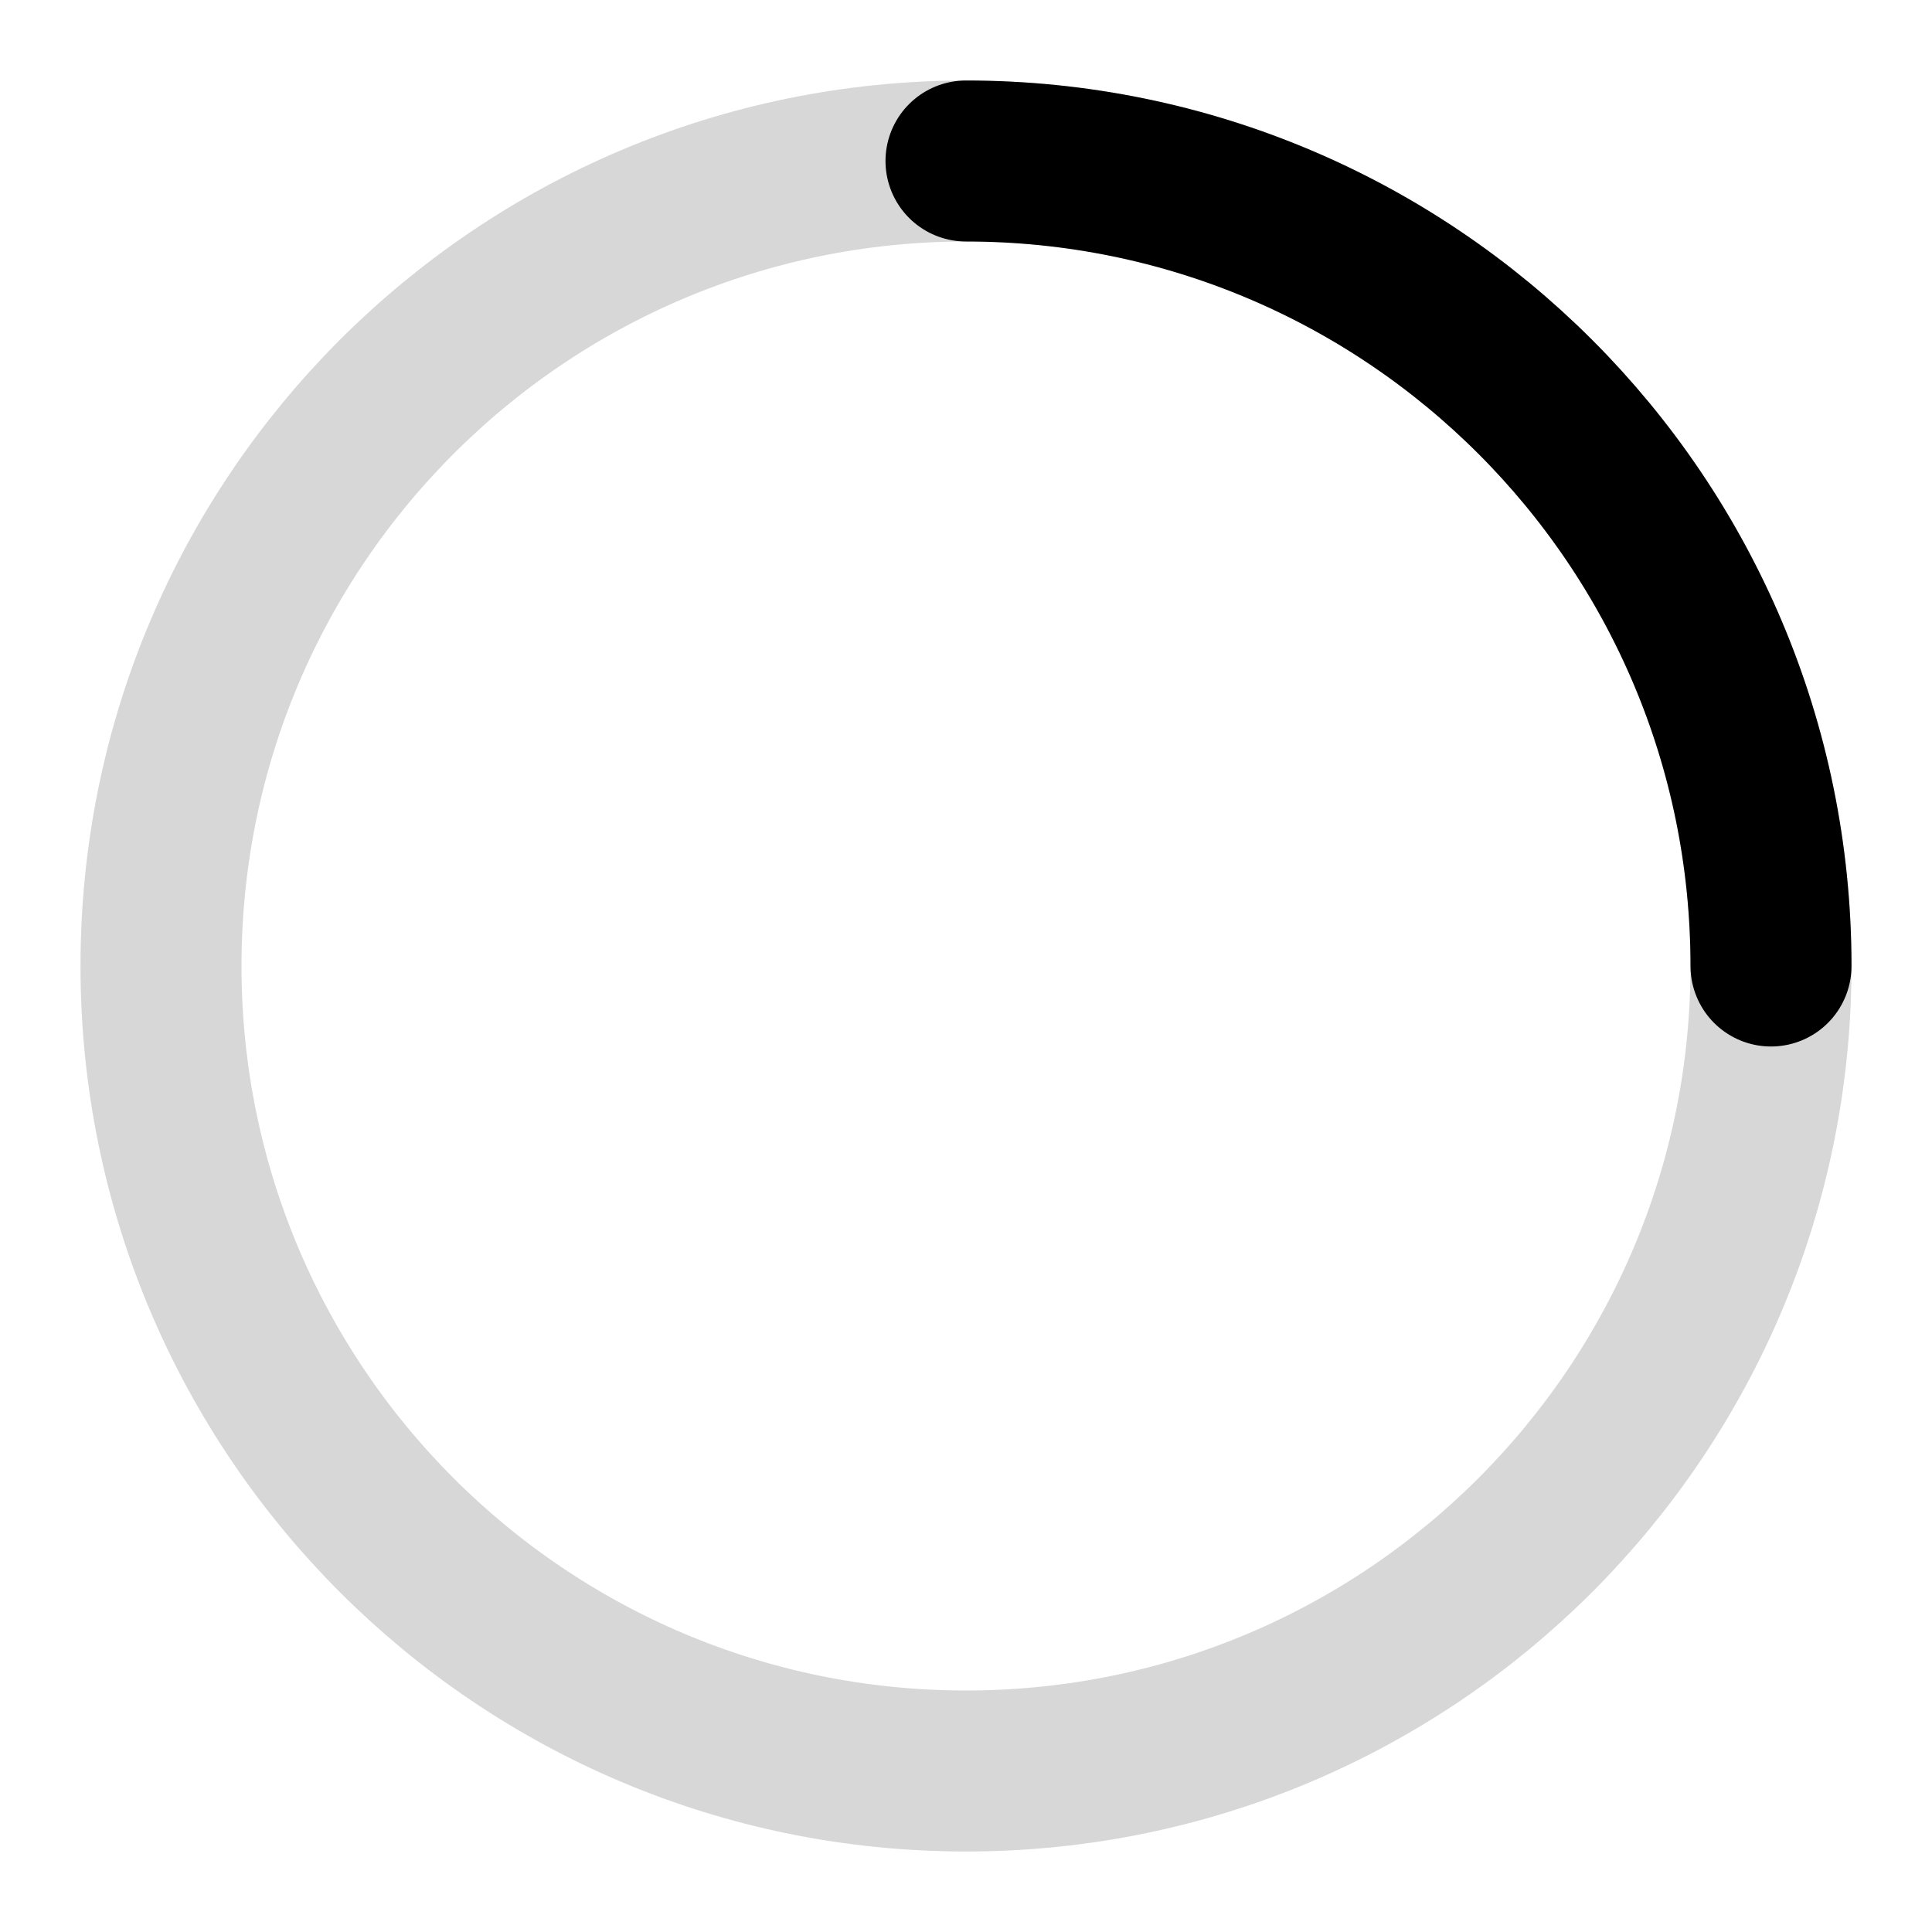
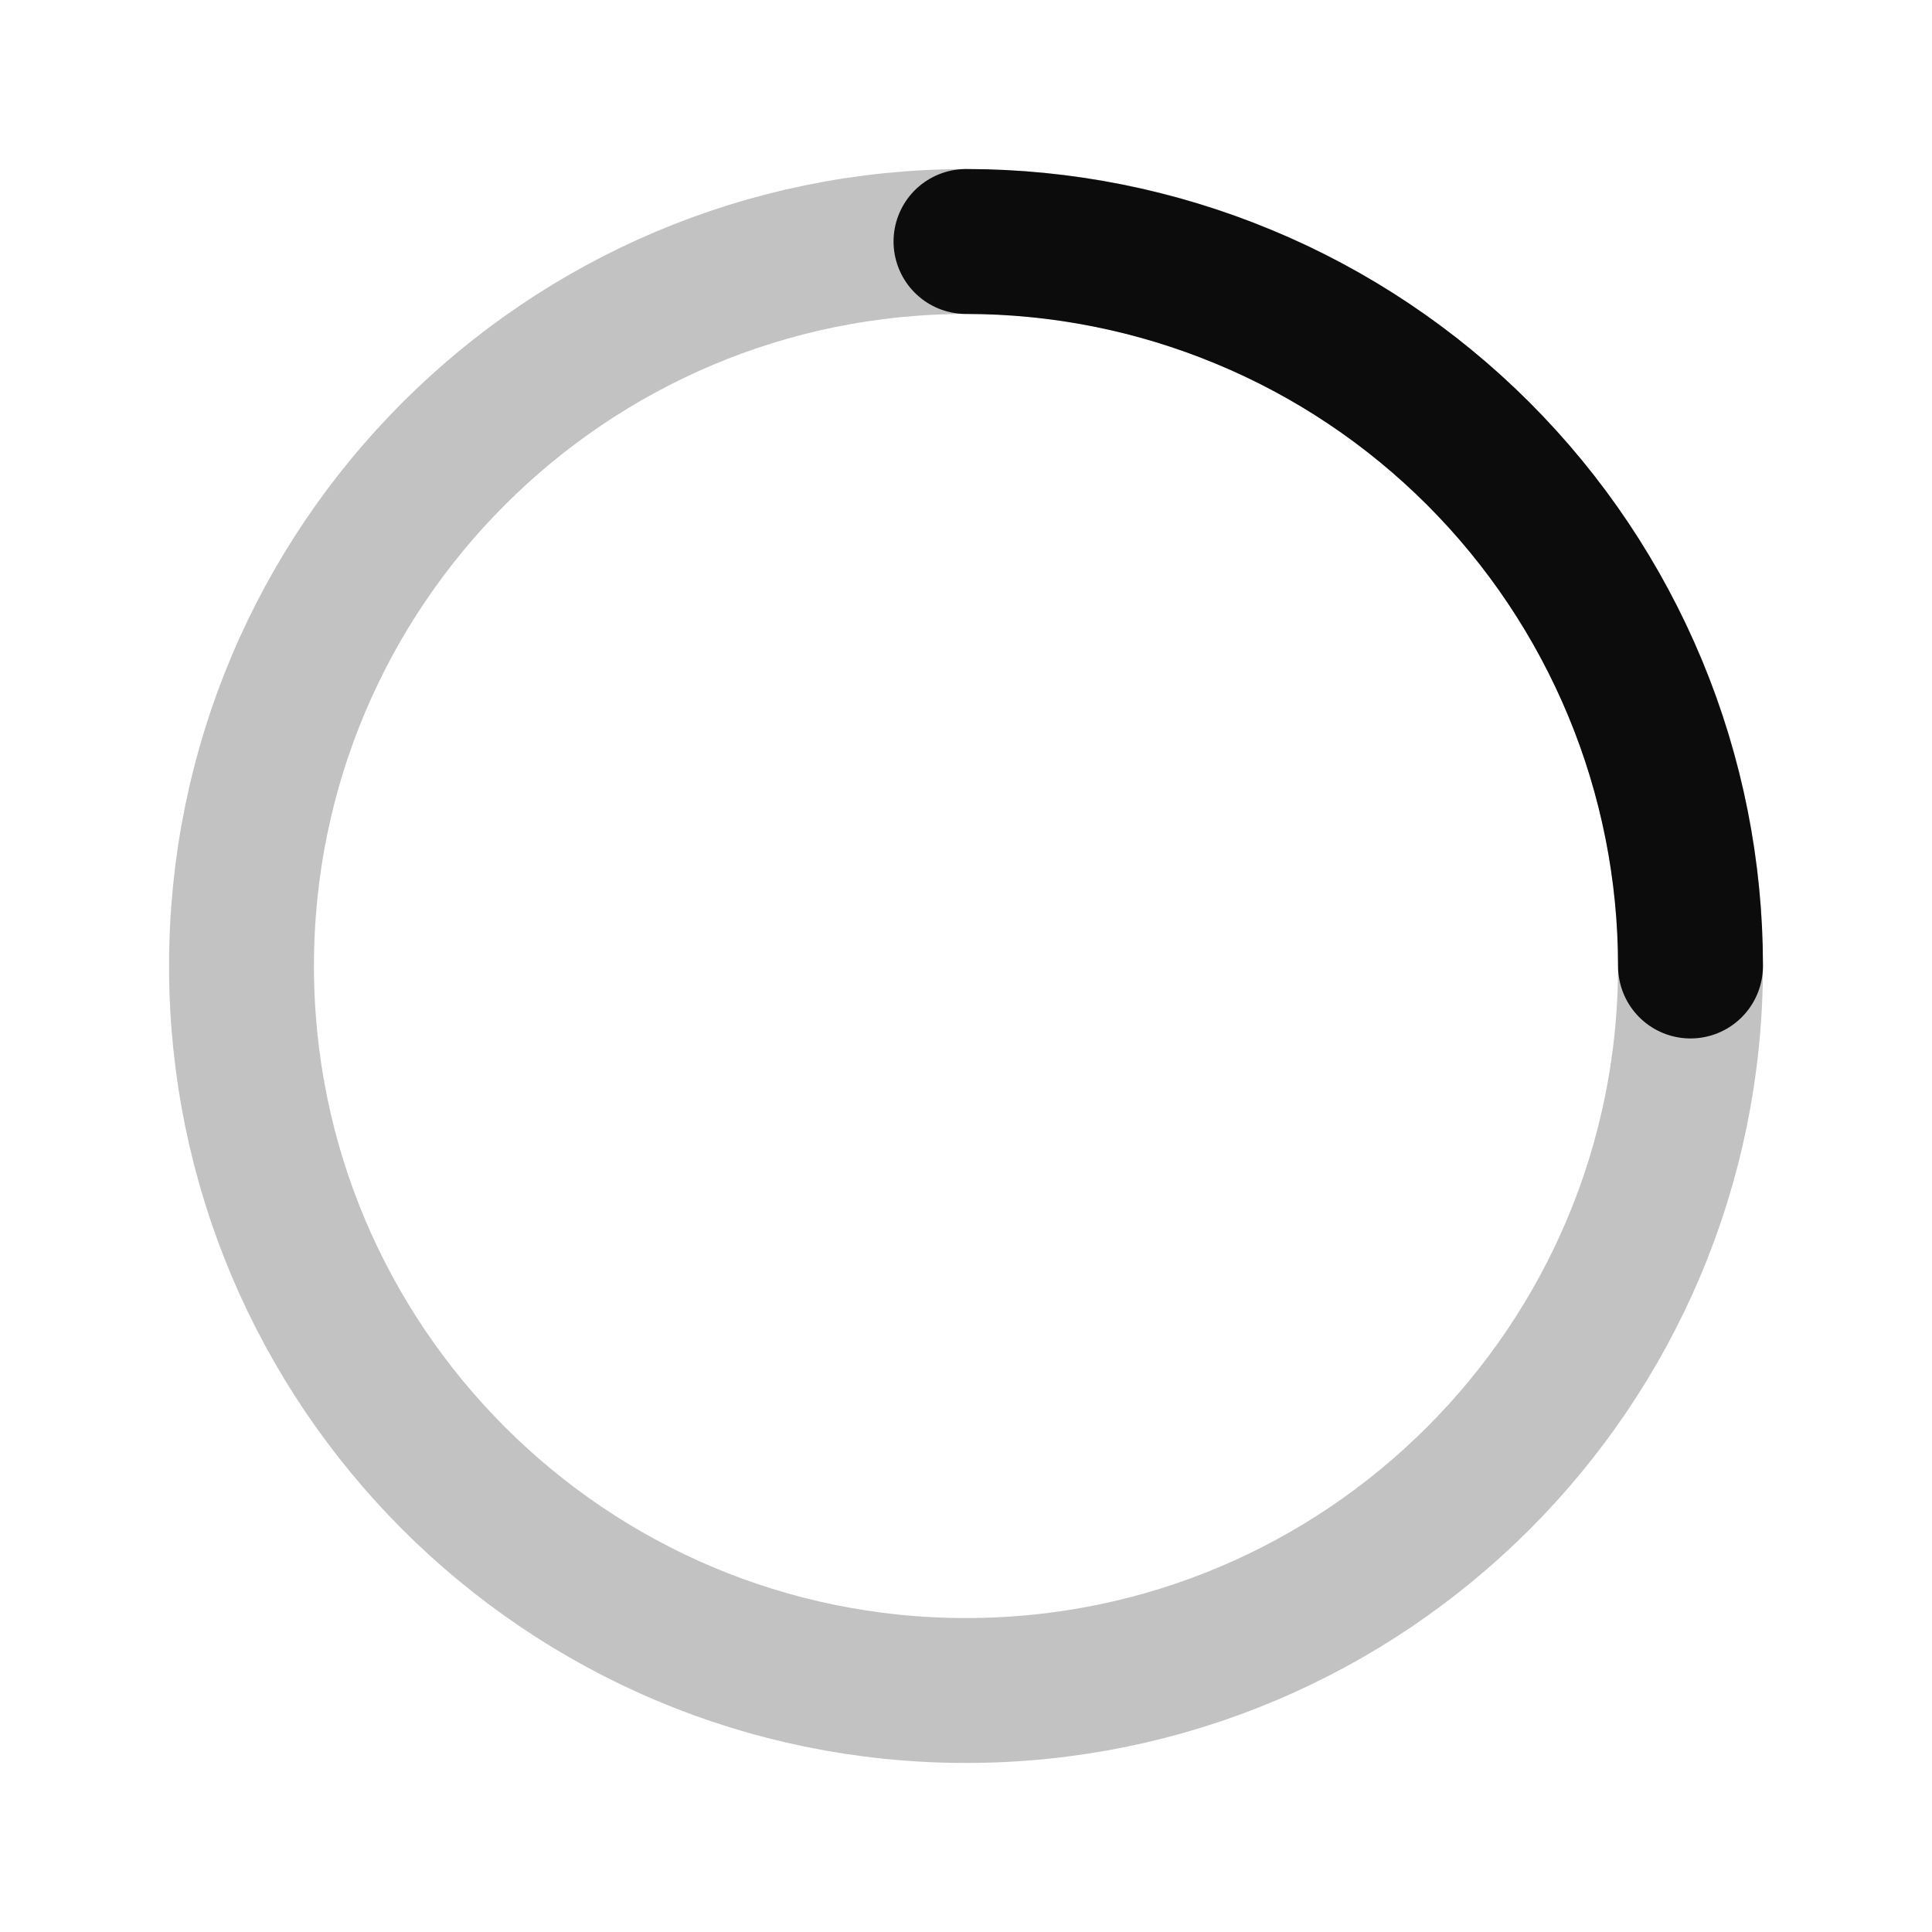
- <svg xmlns="http://www.w3.org/2000/svg" width="24" height="24" viewBox="0 0 24 24" fill="none">
-   <circle cx="12" cy="12" r="10" stroke="currentColor" stroke-opacity="0.16" stroke-width="2" />
-   <path d="M12 2a10 10 0 0 1 10 10" stroke="currentColor" stroke-width="2" stroke-linecap="round" />
+ <svg xmlns="http://www.w3.org/2000/svg" width="20" height="20" viewBox="0 0 20 20" fill="none">
+   <path d="M10 17.5C14.142 17.5 17.5 14.142 17.5 10C17.5 5.857 14.142 2.5 10 2.5C5.858 2.5 2.5 5.857 2.5 10C2.5 14.142 5.858 17.5 10 17.5Z" stroke="#0C0C0D" stroke-opacity="0.25" stroke-width="1.5" />
+   <path d="M10 2.5C10.985 2.5 11.96 2.694 12.87 3.071C13.78 3.447 14.607 4 15.303 4.696C16 5.393 16.552 6.22 16.929 7.129C17.306 8.039 17.5 9.015 17.5 10" stroke="#0C0C0D" stroke-width="1.5" stroke-linecap="round" />
</svg>
